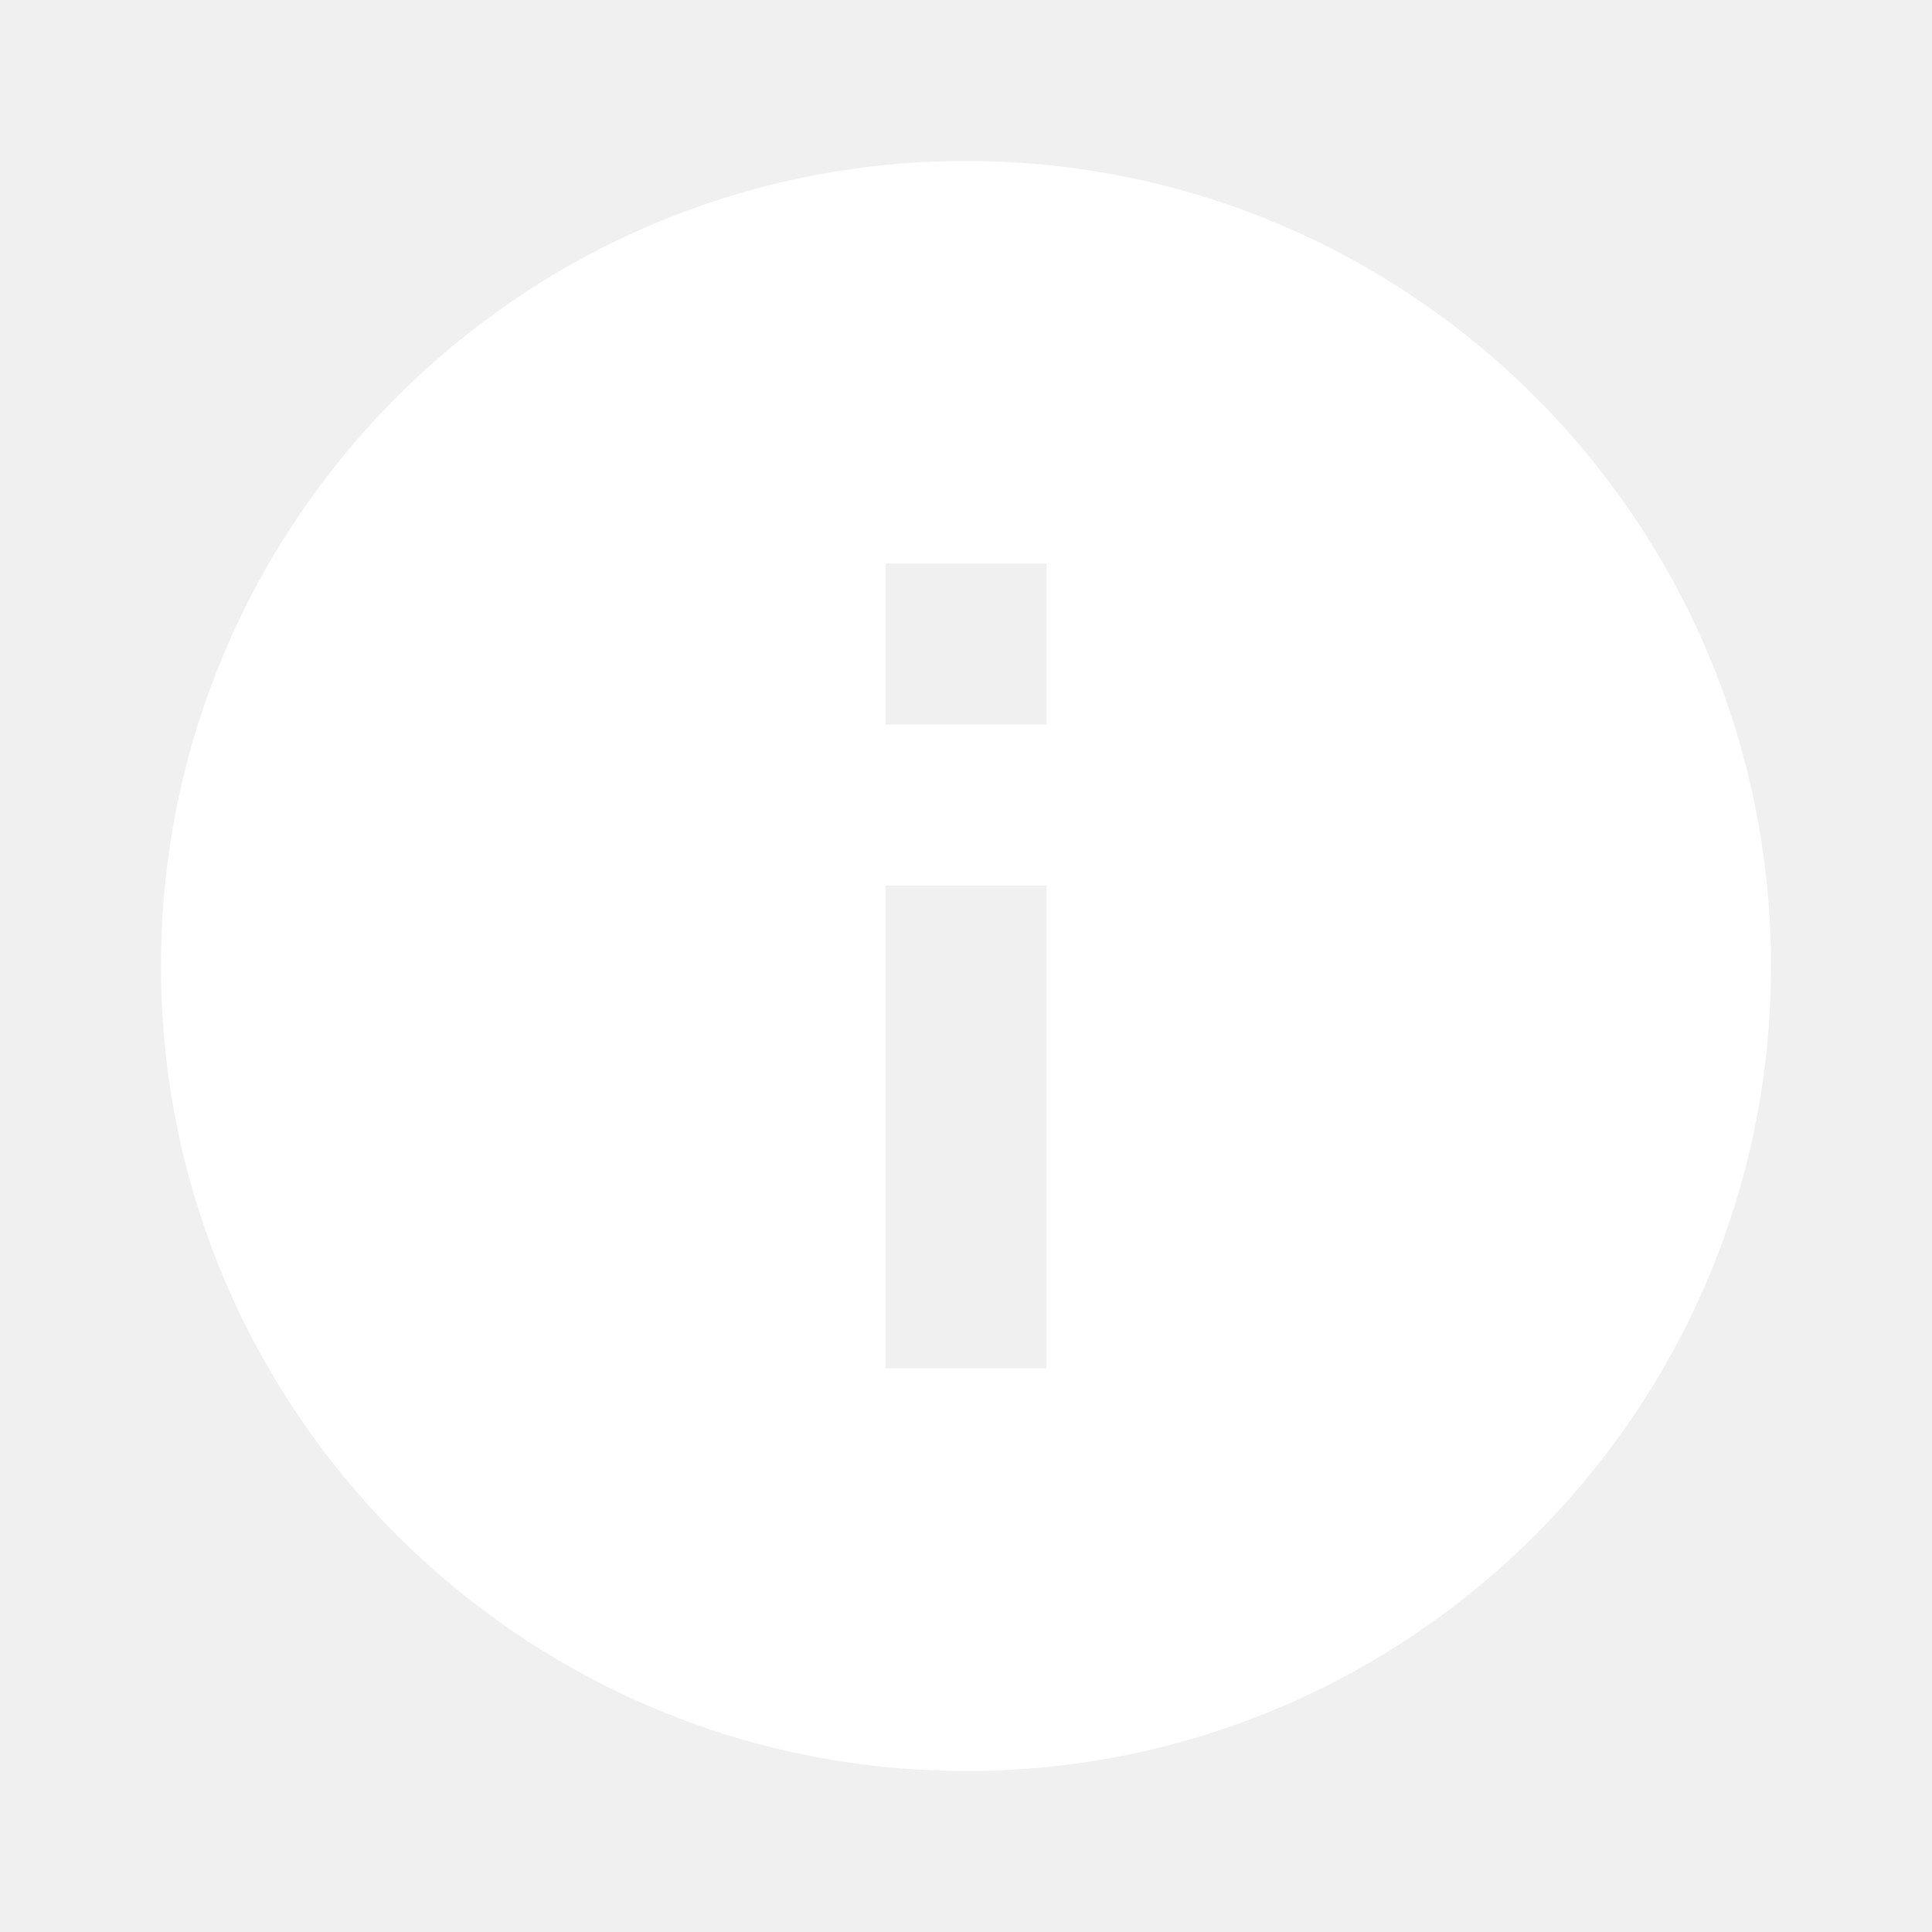
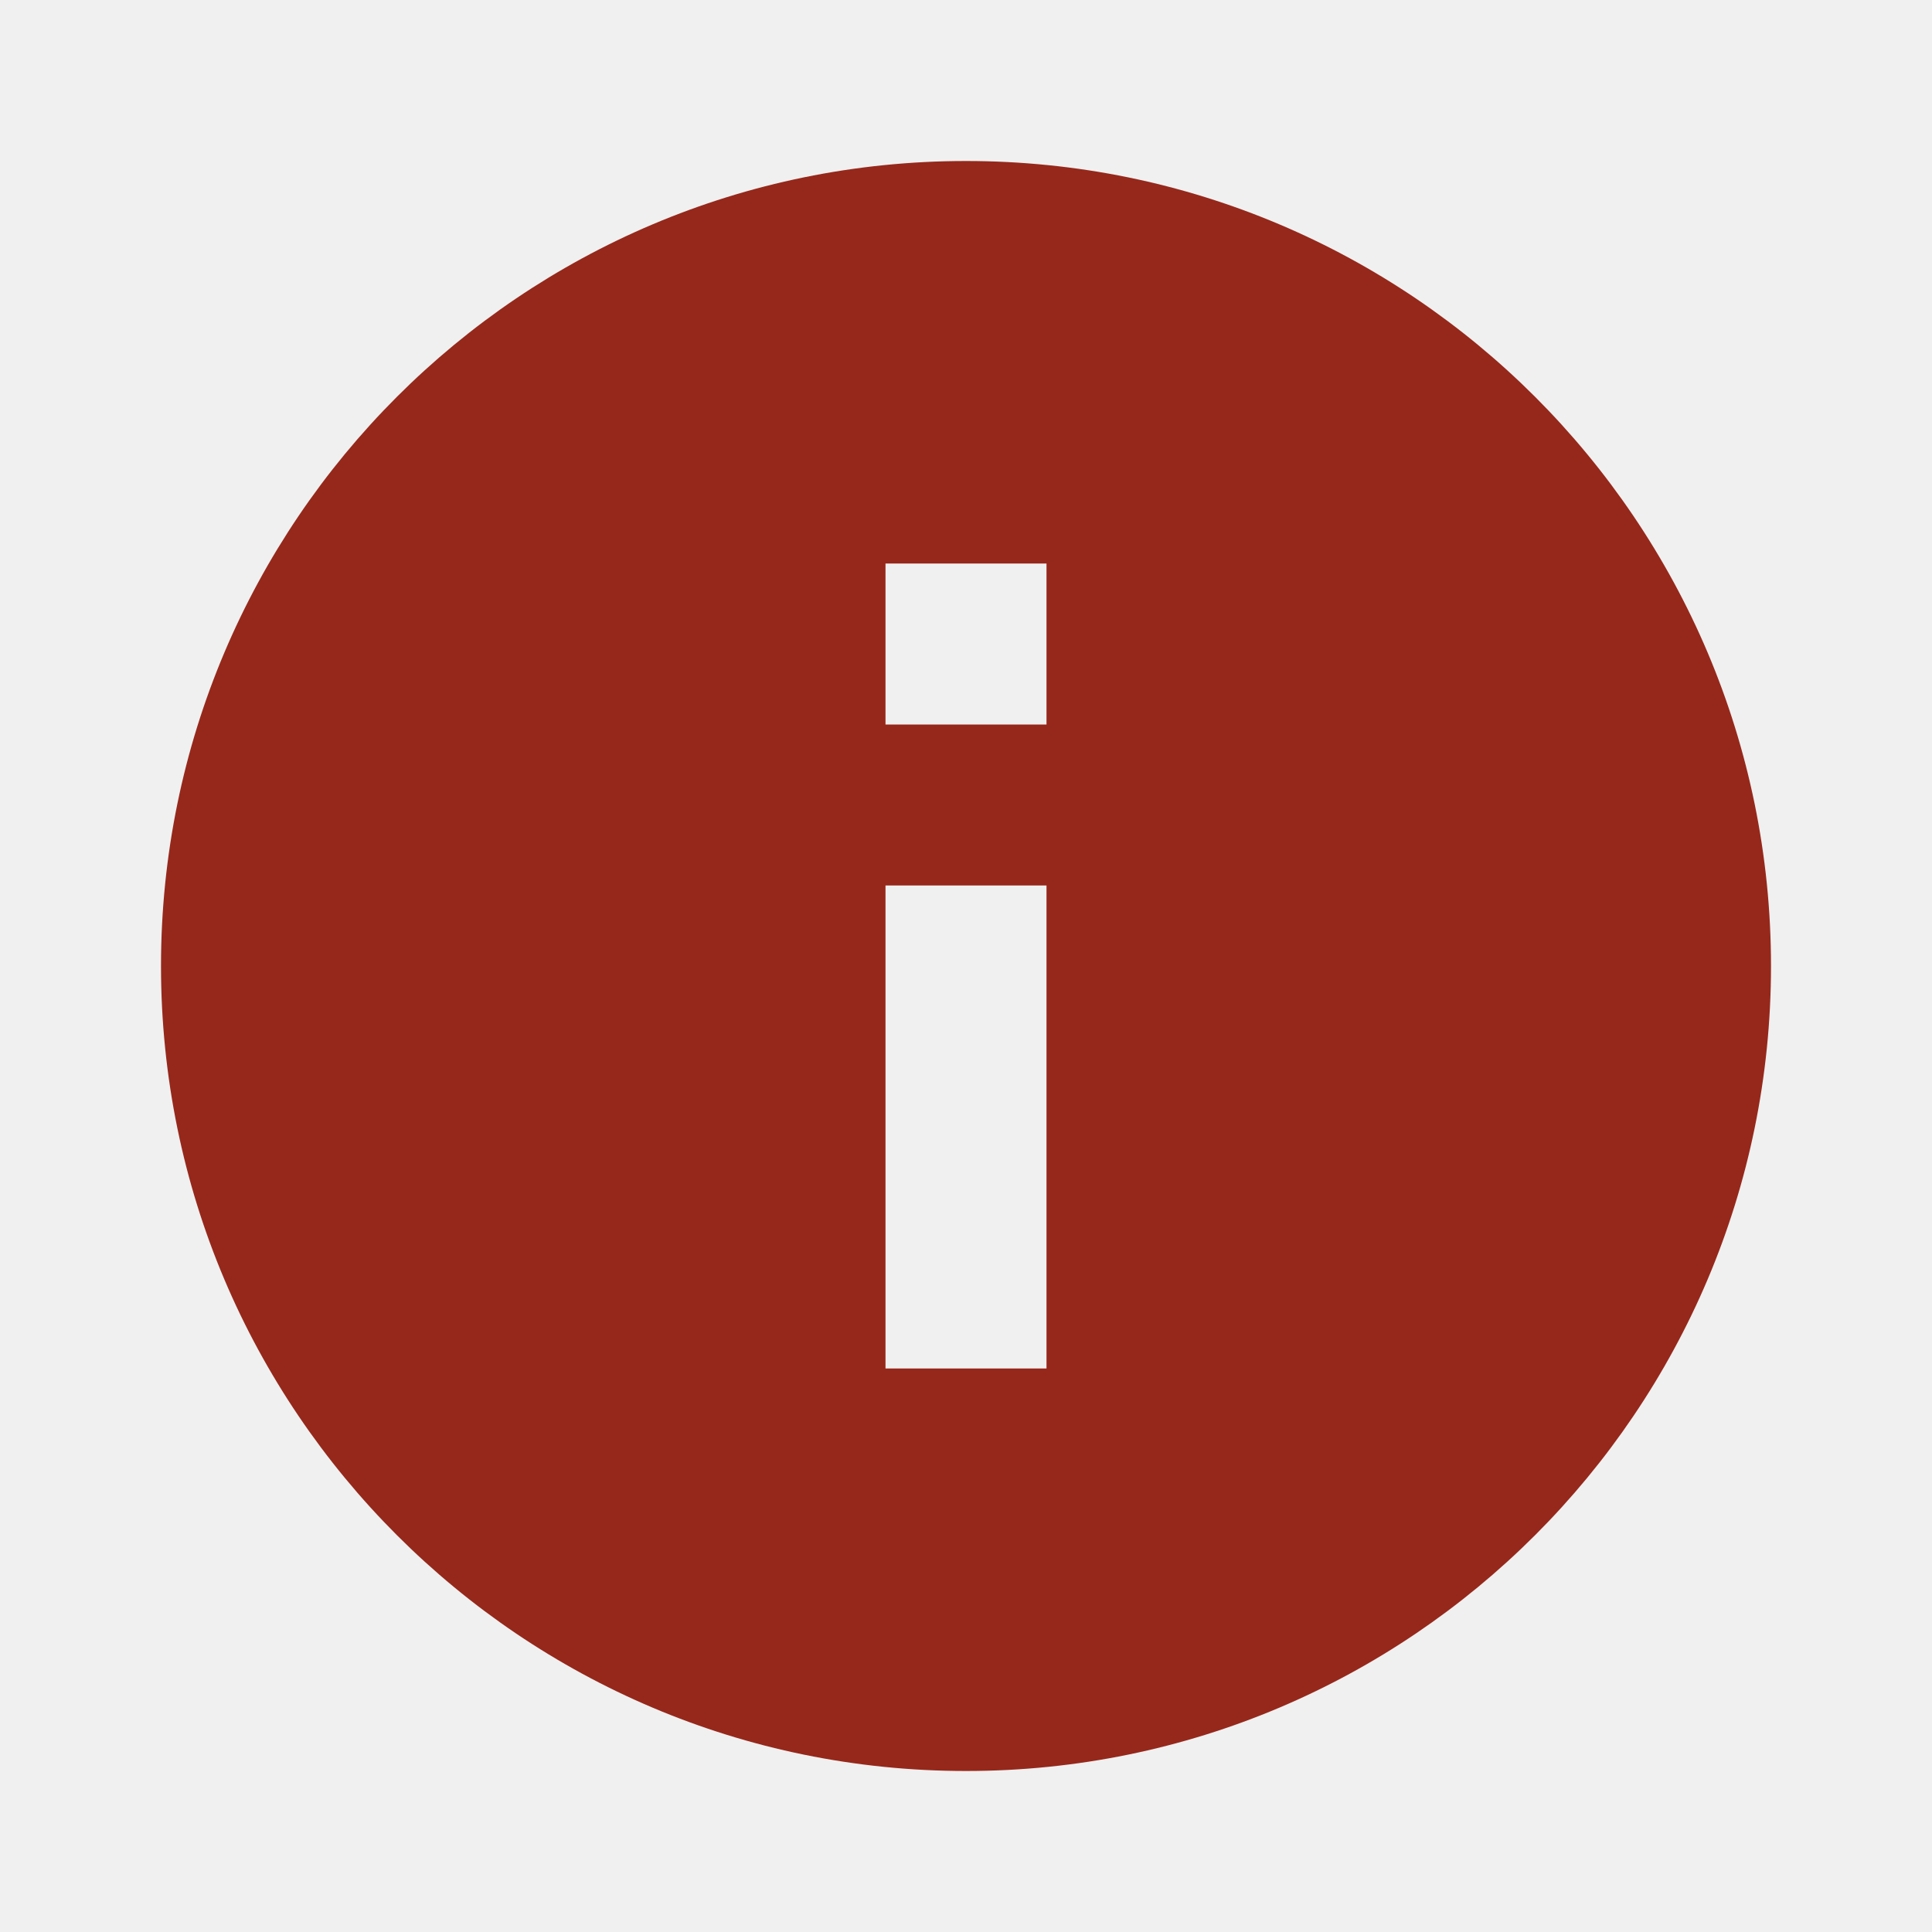
- <svg xmlns="http://www.w3.org/2000/svg" fill="#FFFFFF" height="48" viewBox="0 0 24 24" width="48">
-   <path d="M0 0h24v24H0z" fill="none" />
-   <path d="M12 2C6.48 2 2 6.48 2 12s4.48 10 10 10 10-4.48 10-10S17.52 2 12 2zm1 15h-2v-6h2v6zm0-8h-2V7h2v2z" />
+ <svg xmlns="http://www.w3.org/2000/svg" fill="#FFFFFF" height="48" viewBox="0 0 24 24" width="48" id="svg2" version="1.1">
+   <defs id="defs10" />
+   <path d="M0 0h24v24H0z" fill="none" id="path4" />
+   <path d="M12 2C6.48 2 2 6.48 2 12s4.48 10 10 10 10-4.48 10-10S17.52 2 12 2zm1 15h-2v-6h2v6zm0-8h-2V7h2v2z" id="path6" style="fill:#96281b;fill-opacity:1" />
</svg>
